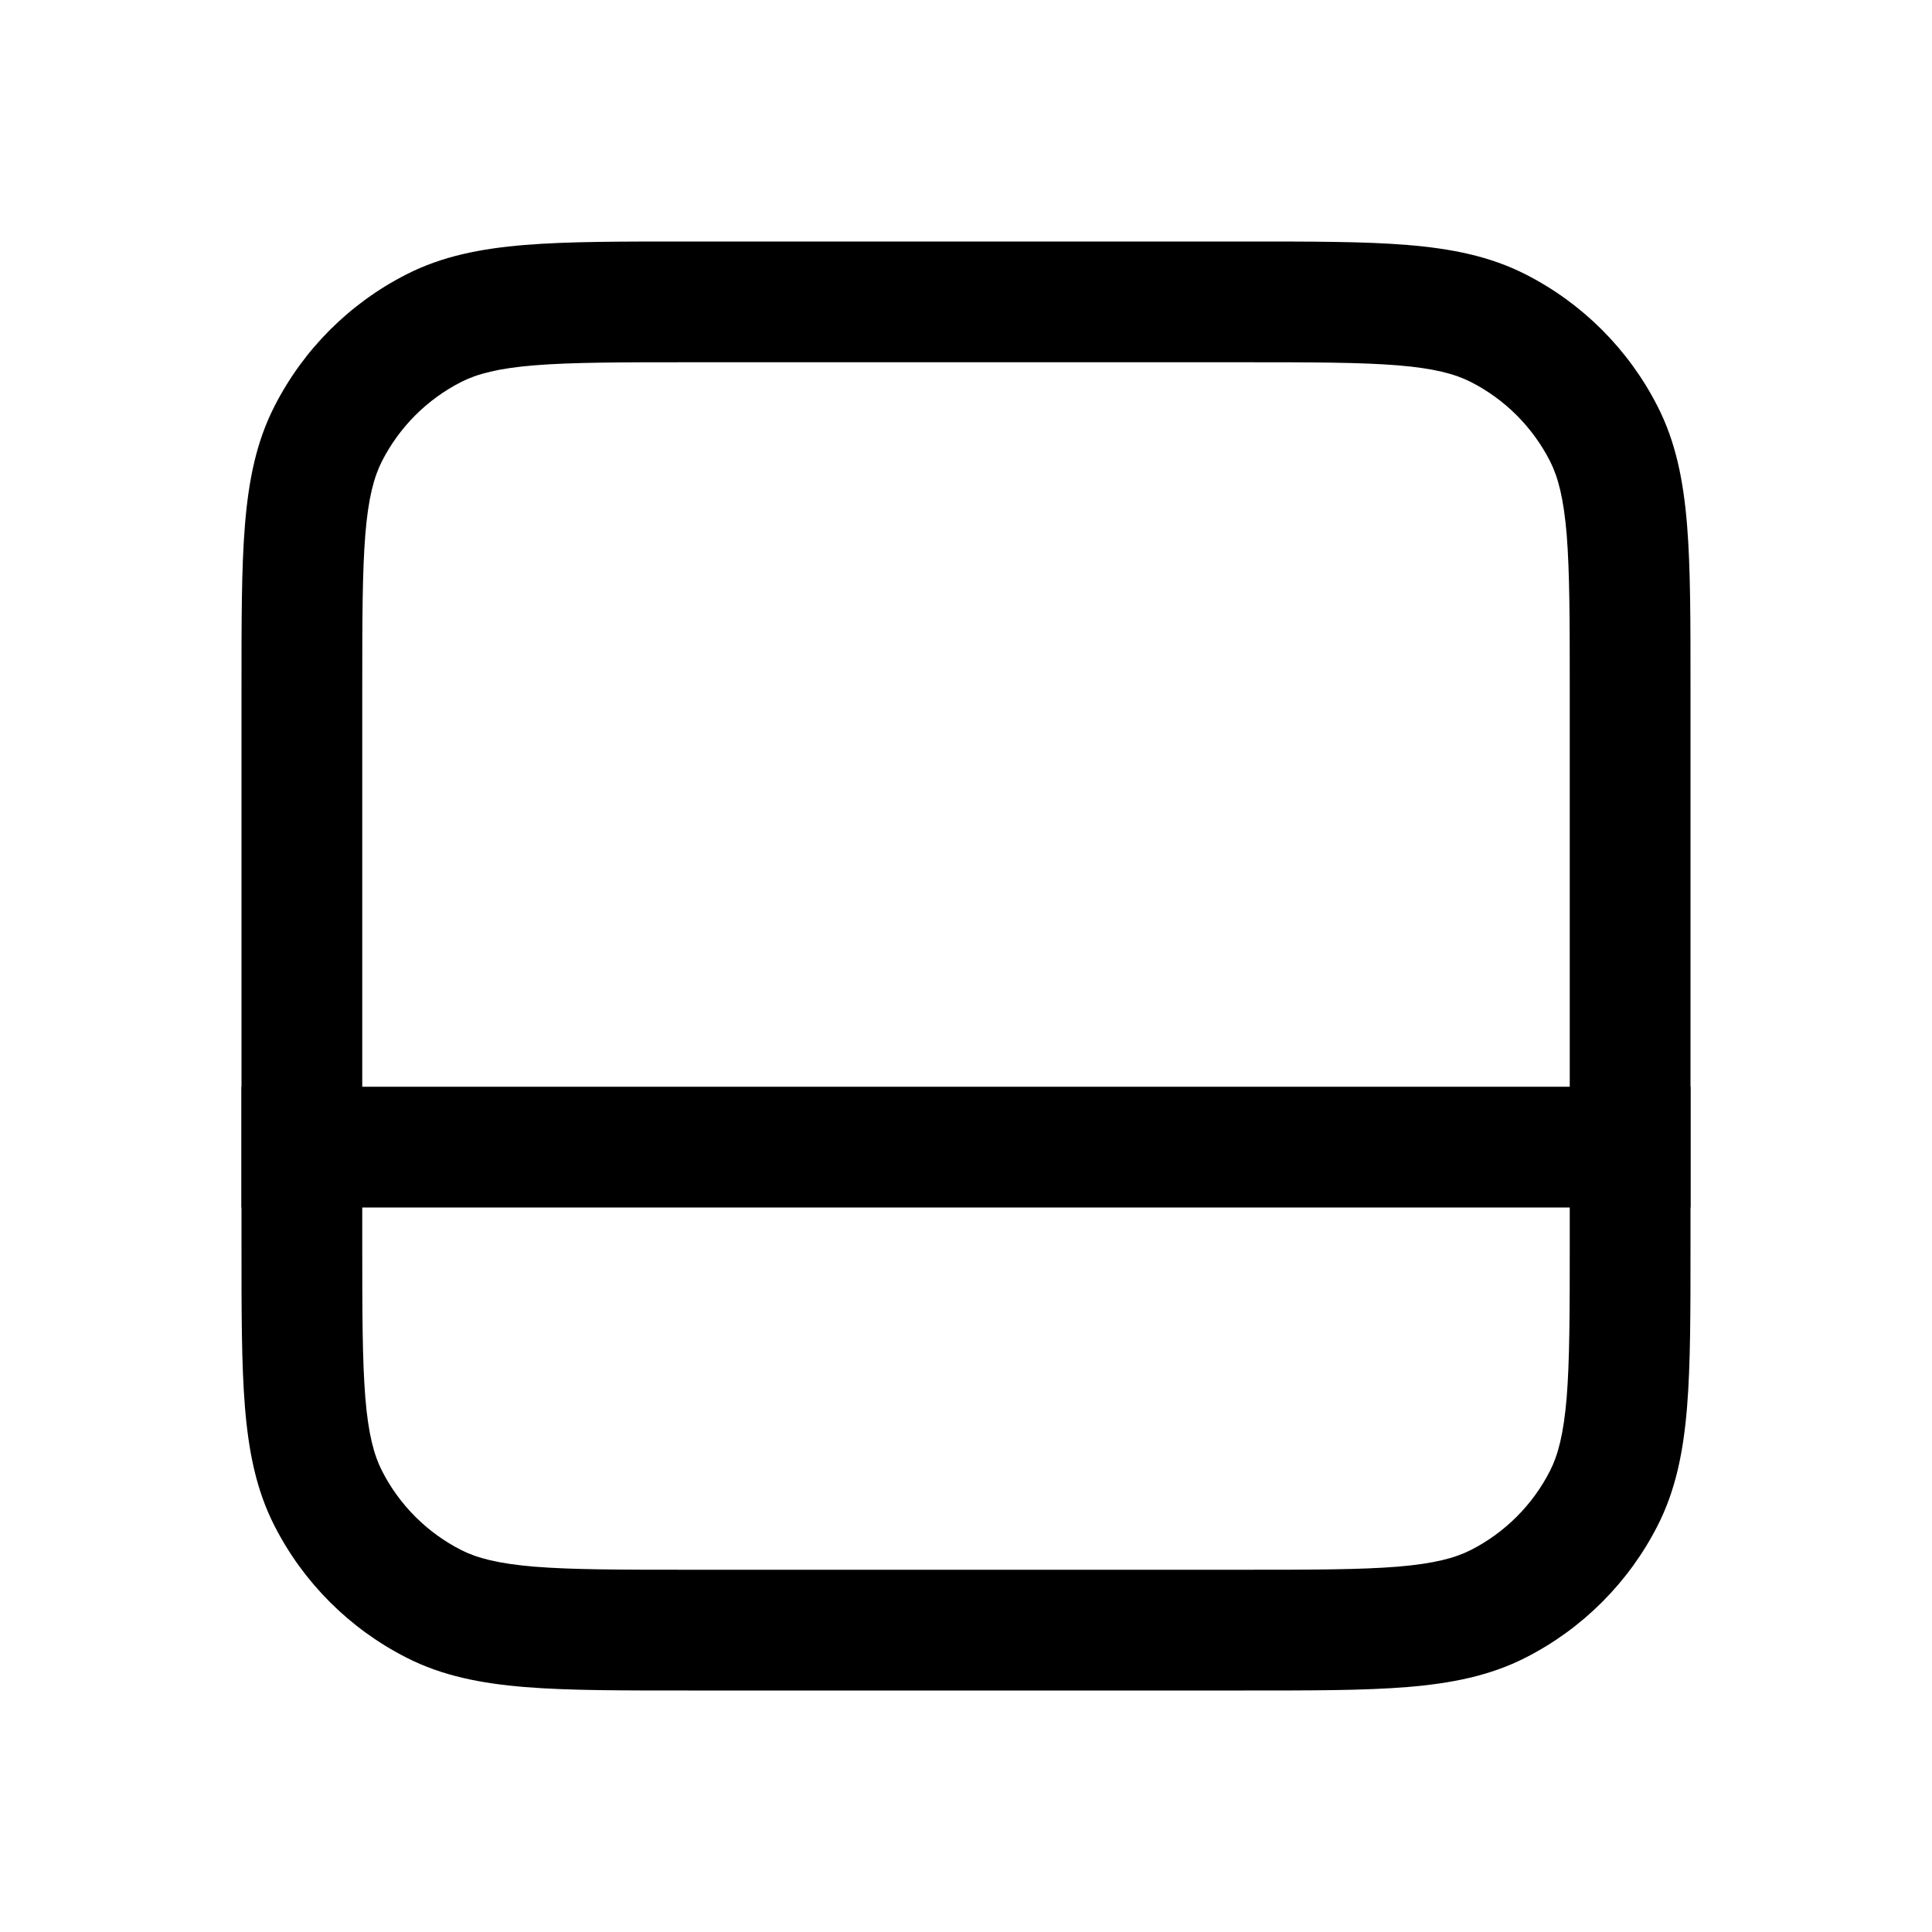
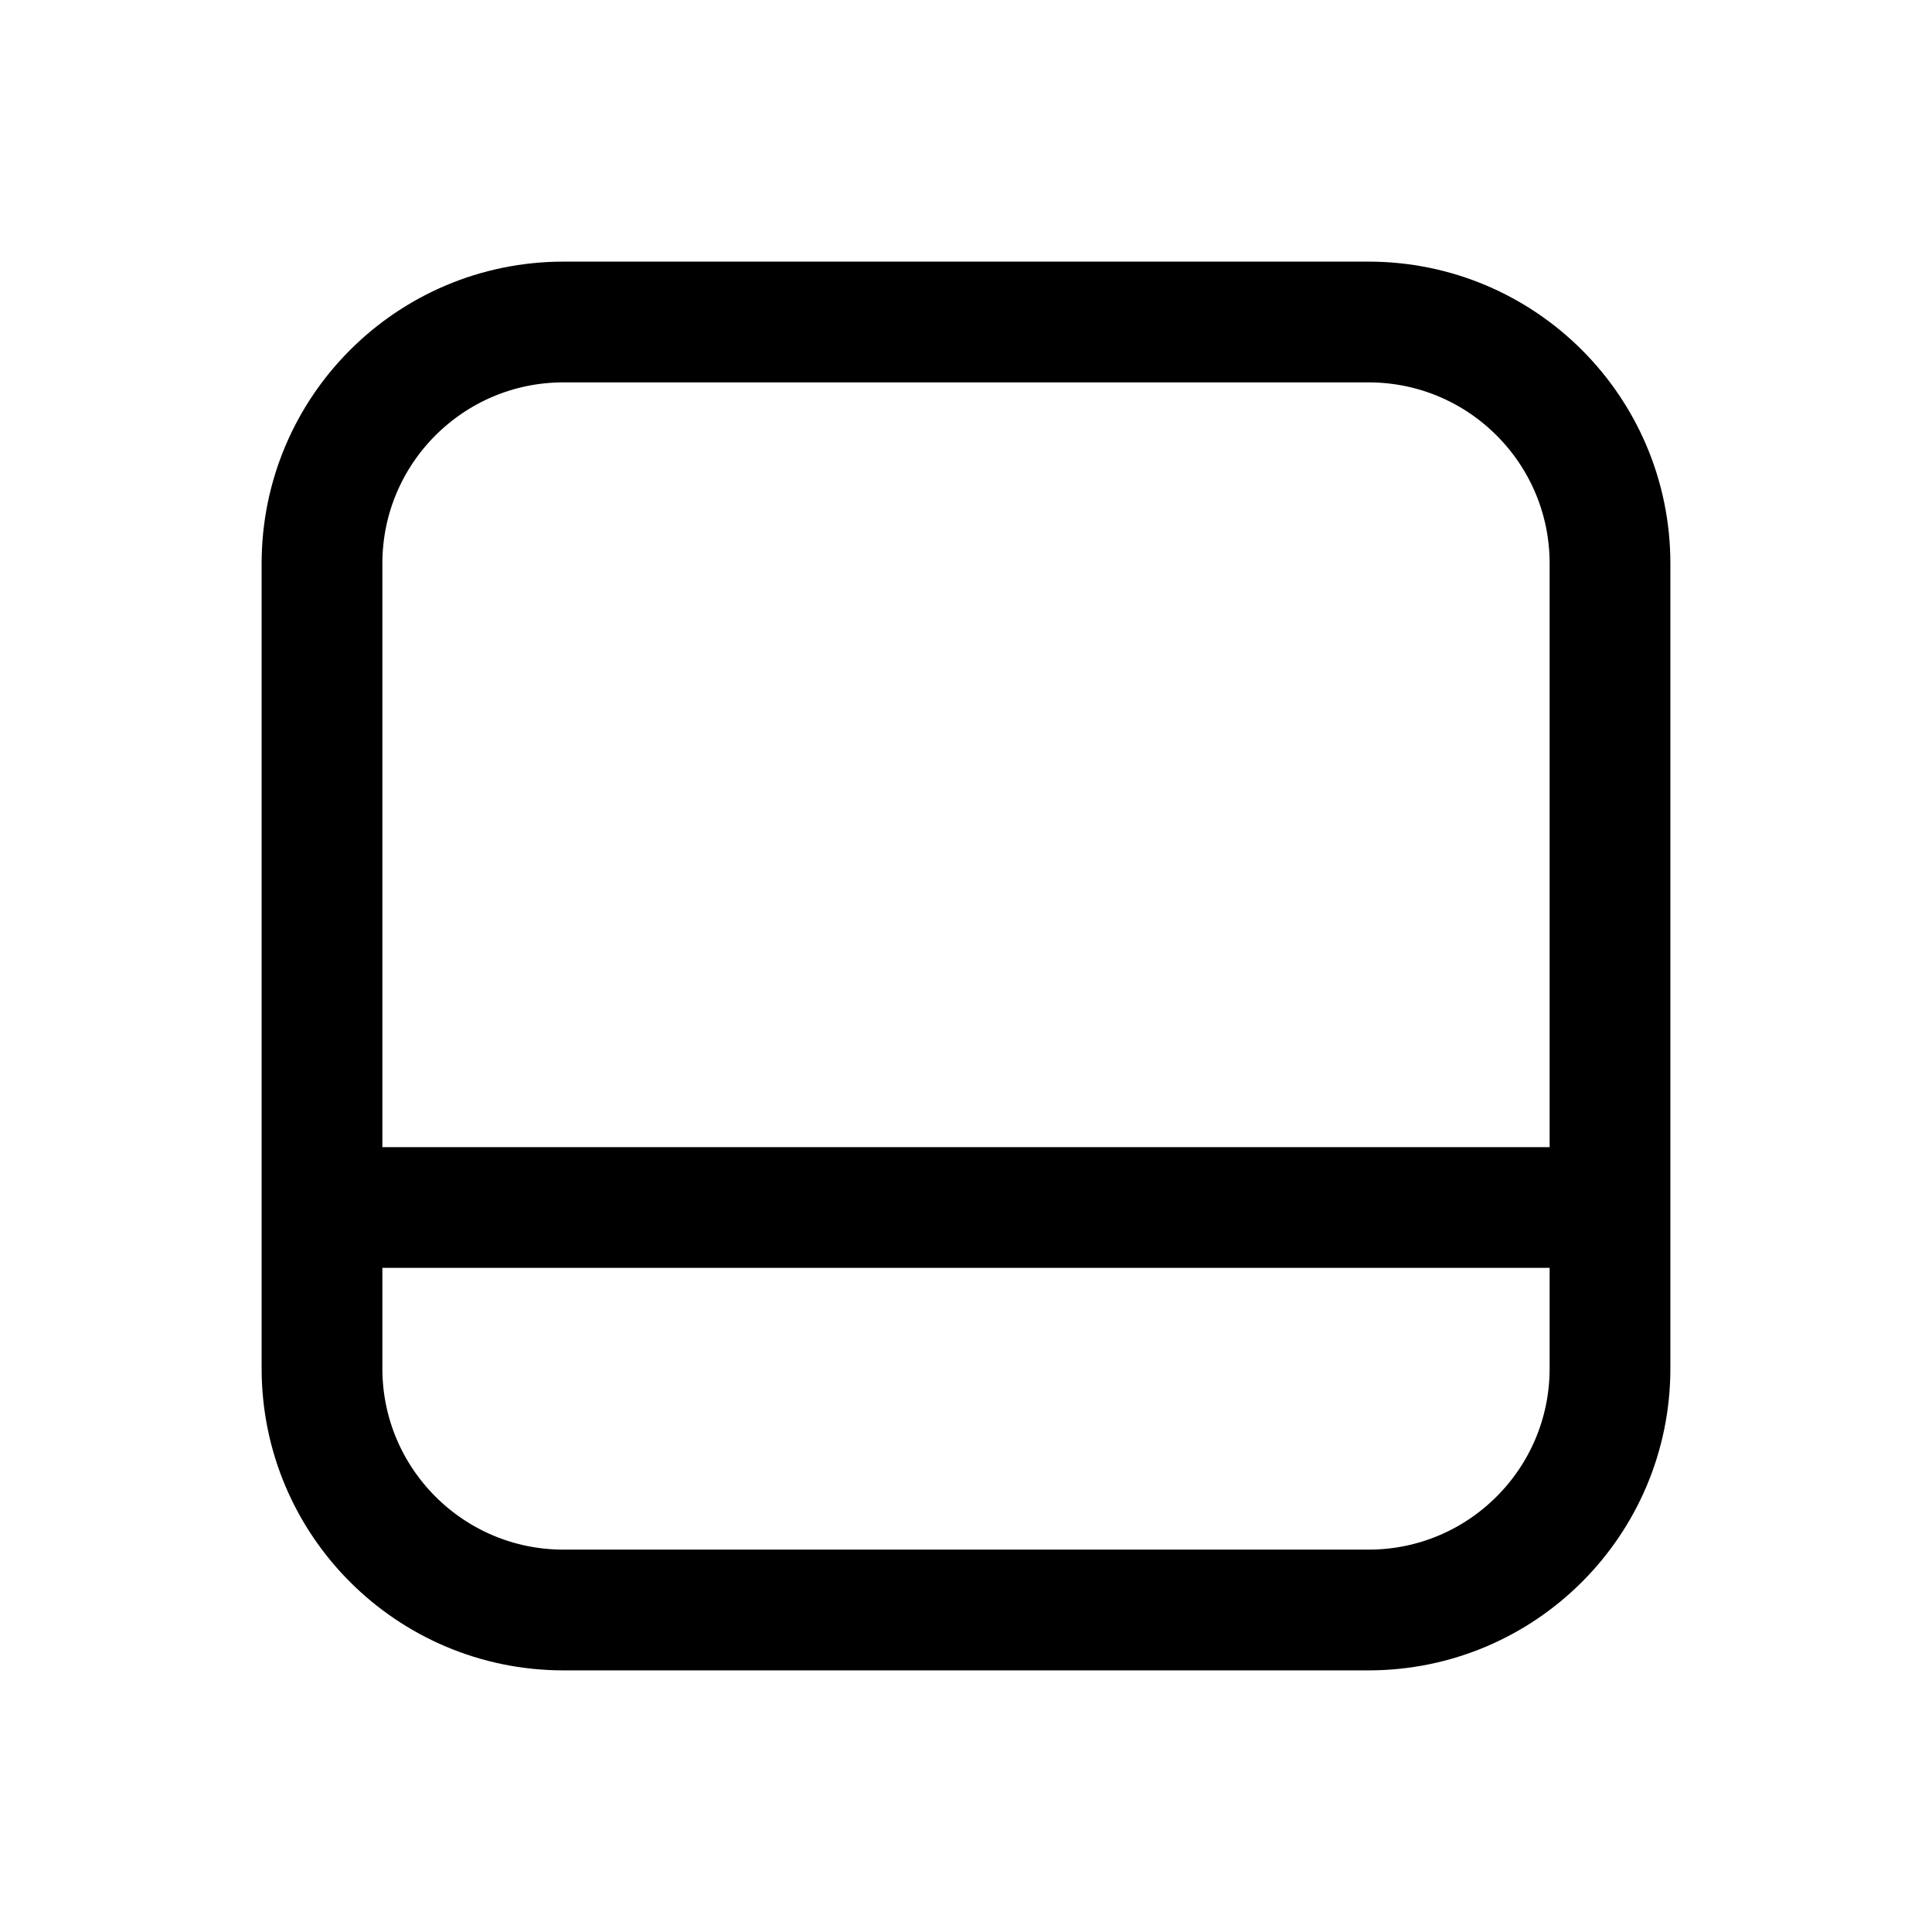
<svg xmlns="http://www.w3.org/2000/svg" width="24" height="24" viewBox="0 0 24 24" fill="none">
-   <path d="M19.5 8.55V15.45H21V8.55H19.5ZM15.45 19.5H8.55V21H15.45V19.5ZM4.5 15.45V8.55H3V15.45H4.5ZM8.55 4.5H15.45V3H8.55V4.5ZM8.55 19.5C7.698 19.5 7.103 19.499 6.641 19.462C6.187 19.424 5.926 19.355 5.729 19.255L5.048 20.591C5.492 20.818 5.972 20.912 6.519 20.957C7.056 21.001 7.722 21 8.55 21V19.5ZM3 15.45C3 16.278 2.999 16.944 3.043 17.482C3.088 18.028 3.182 18.508 3.409 18.953L4.745 18.271C4.645 18.074 4.575 17.813 4.538 17.359C4.501 16.897 4.5 16.302 4.5 15.45H3ZM5.729 19.255C5.305 19.039 4.961 18.695 4.745 18.271L3.409 18.953C3.768 19.658 4.342 20.232 5.048 20.591L5.729 19.255ZM19.5 15.45C19.5 16.302 19.499 16.897 19.462 17.359C19.424 17.813 19.355 18.074 19.255 18.271L20.591 18.953C20.818 18.508 20.912 18.028 20.957 17.482C21.001 16.944 21 16.278 21 15.45H19.5ZM15.45 21C16.278 21 16.944 21.001 17.482 20.957C18.028 20.912 18.508 20.818 18.953 20.591L18.271 19.255C18.074 19.355 17.813 19.424 17.359 19.462C16.897 19.499 16.302 19.5 15.45 19.5V21ZM19.255 18.271C19.039 18.695 18.695 19.039 18.271 19.255L18.953 20.591C19.658 20.232 20.232 19.658 20.591 18.953L19.255 18.271ZM21 8.55C21 7.722 21.001 7.056 20.957 6.519C20.912 5.972 20.818 5.492 20.591 5.048L19.255 5.729C19.355 5.926 19.424 6.187 19.462 6.641C19.499 7.103 19.5 7.698 19.5 8.55H21ZM15.45 4.5C16.302 4.5 16.897 4.501 17.359 4.538C17.813 4.575 18.074 4.645 18.271 4.745L18.953 3.409C18.508 3.182 18.028 3.088 17.482 3.043C16.944 2.999 16.278 3 15.45 3V4.5ZM20.591 5.048C20.232 4.342 19.658 3.768 18.953 3.409L18.271 4.745C18.695 4.961 19.039 5.305 19.255 5.729L20.591 5.048ZM4.5 8.55C4.5 7.698 4.501 7.103 4.538 6.641C4.575 6.187 4.645 5.926 4.745 5.729L3.409 5.048C3.182 5.492 3.088 5.972 3.043 6.519C2.999 7.056 3 7.722 3 8.55H4.5ZM8.55 3C7.722 3 7.056 2.999 6.519 3.043C5.972 3.088 5.492 3.182 5.048 3.409L5.729 4.745C5.926 4.645 6.187 4.575 6.641 4.538C7.103 4.501 7.698 4.5 8.55 4.5V3ZM4.745 5.729C4.961 5.305 5.305 4.961 5.729 4.745L5.048 3.409C4.342 3.768 3.768 4.342 3.409 5.048L4.745 5.729Z" fill="black" />
-   <path d="M20.25 15H21V13.5H20.25V15ZM3.75 13.5H3V15H3.75V13.5ZM3.75 15H20.25V13.5H3.75V15Z" fill="black" />
+   <path d="M4 15V17C4 18.657 5.343 20 7 20H15H17C18.657 20 20 18.657 20 17V15M4 15V7C4 5.343 5.343 4 7 4H15H17C18.657 4 20 5.343 20 7V15M4 15H20" stroke="black" stroke-width="1.5" />
</svg>
